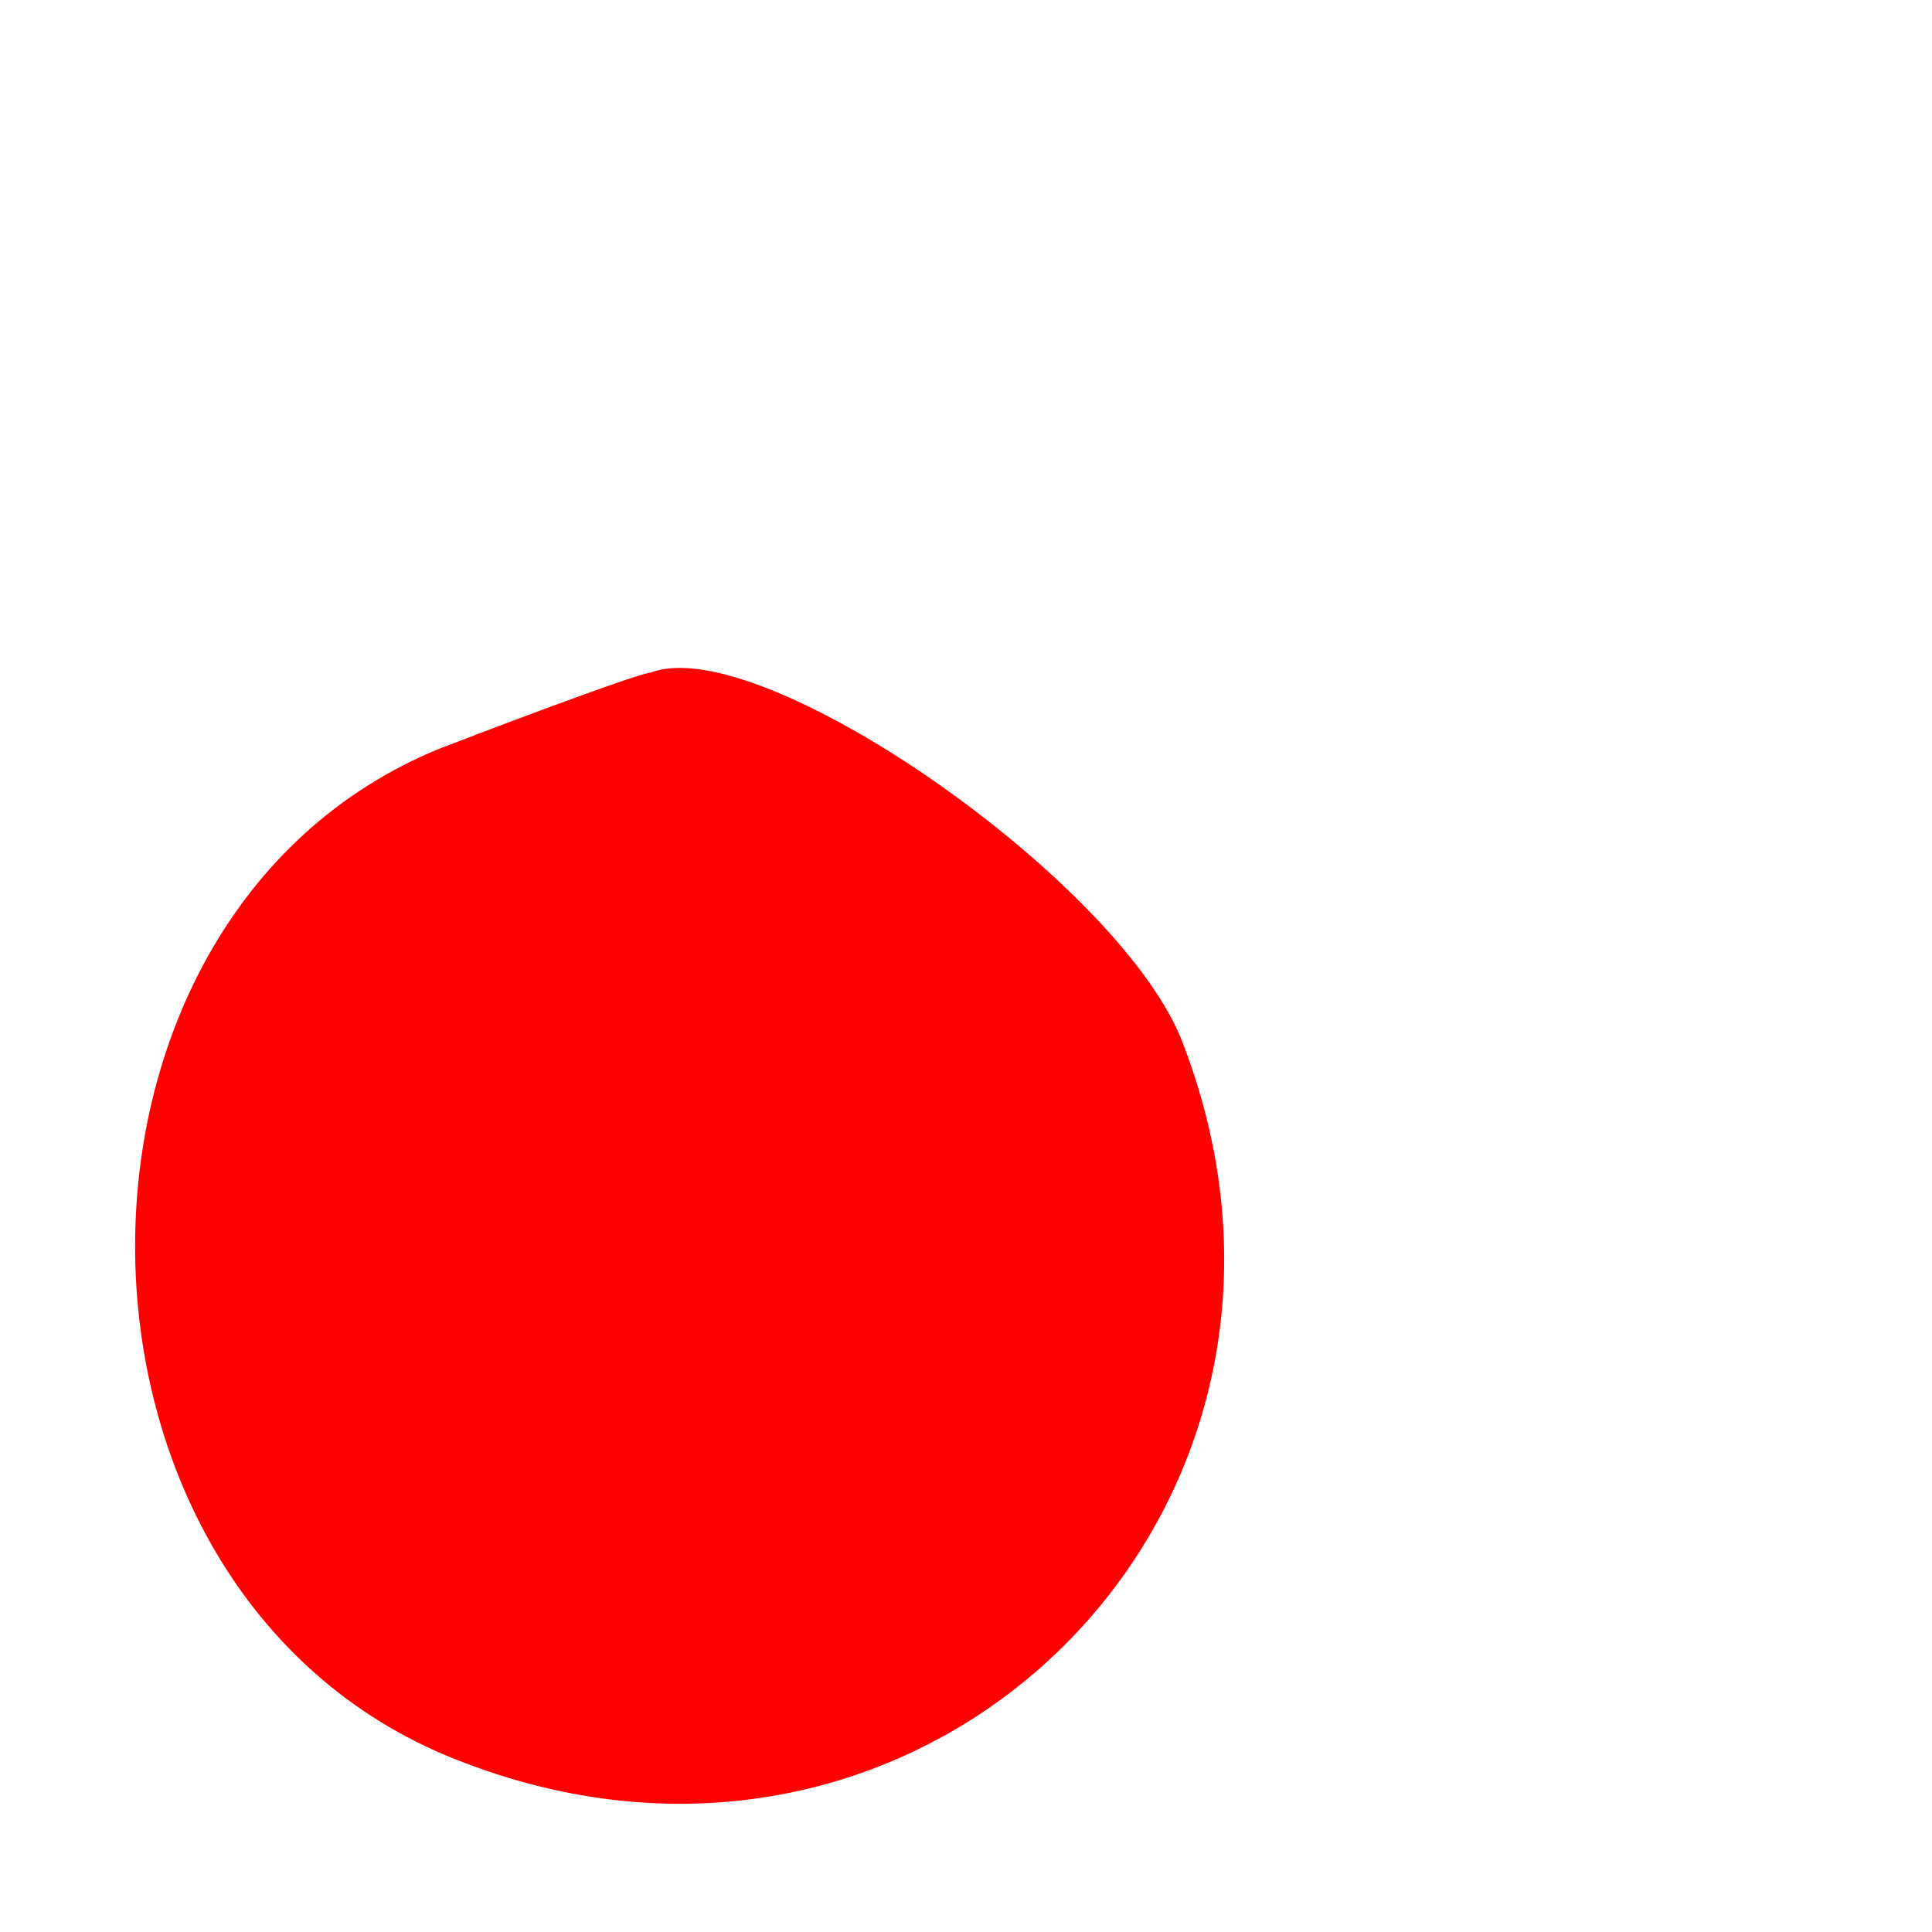
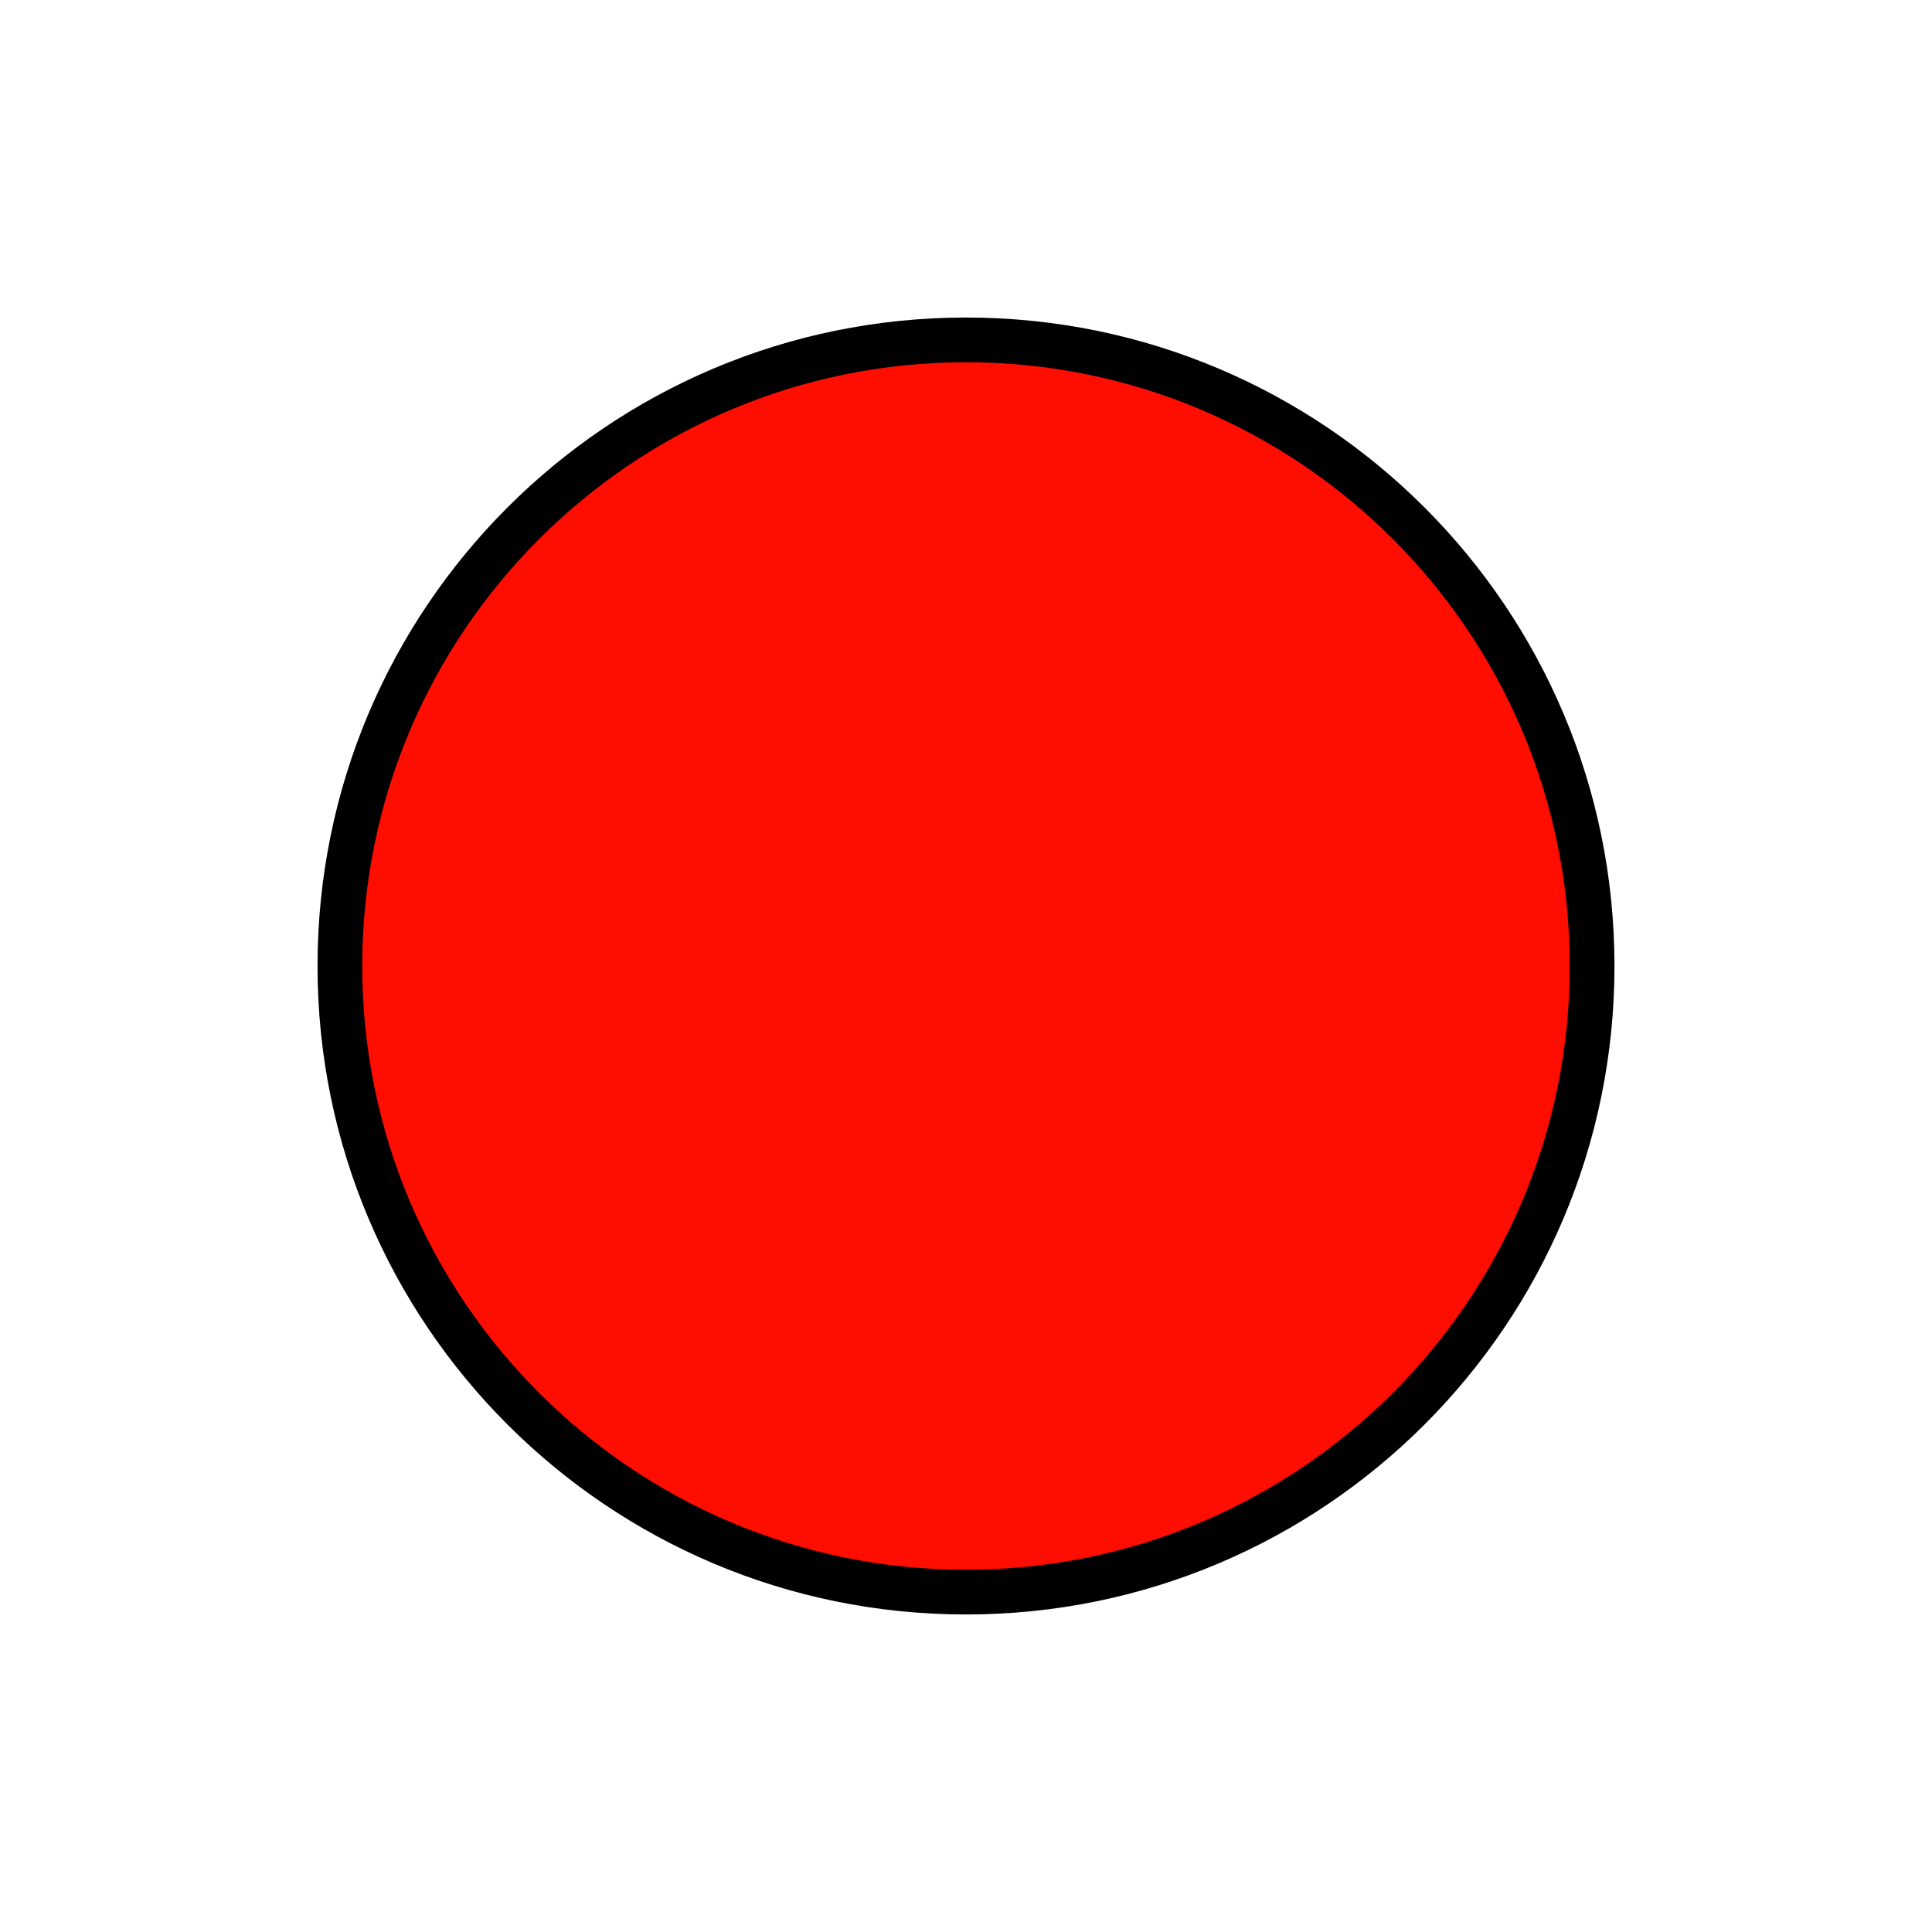
- <svg xmlns="http://www.w3.org/2000/svg" version="1.0" width="16pt" height="16pt" viewBox="0 0 16 16" preserveAspectRatio="xMidYMid meet">
-   <g transform="translate(0,16) scale(0.07,-0.07)" fill="#FF0000" stroke="none">
-     <path d="M52 140 c-49 -20 -48 -101 3 -120 55 -21 106 30 85 85 -7 19 -50 49 -63 44 -1 0 -12 -4 -25 -9z" />
+ <svg xmlns="http://www.w3.org/2000/svg" width="16px" height="16px" viewBox="-7.2 -7.2 86.40 86.40" id="emoji" fill="#b0e9fc" stroke="#b0e9fc">
+   <g id="SVGRepo_bgCarrier" stroke-width="0" />
+   <g id="SVGRepo_tracerCarrier" stroke-linecap="round" stroke-linejoin="round" stroke="#CCCCCC" stroke-width="0.576" />
+   <g id="SVGRepo_iconCarrier">
+     <g id="color">
+       <circle cx="36" cy="36" r="28" fill="#ff0d00" />
+     </g>
+     <g id="line">
+       <circle cx="36" cy="36" r="28" fill="none" stroke="#000000" stroke-linejoin="round" stroke-width="2" />
+     </g>
  </g>
</svg>
